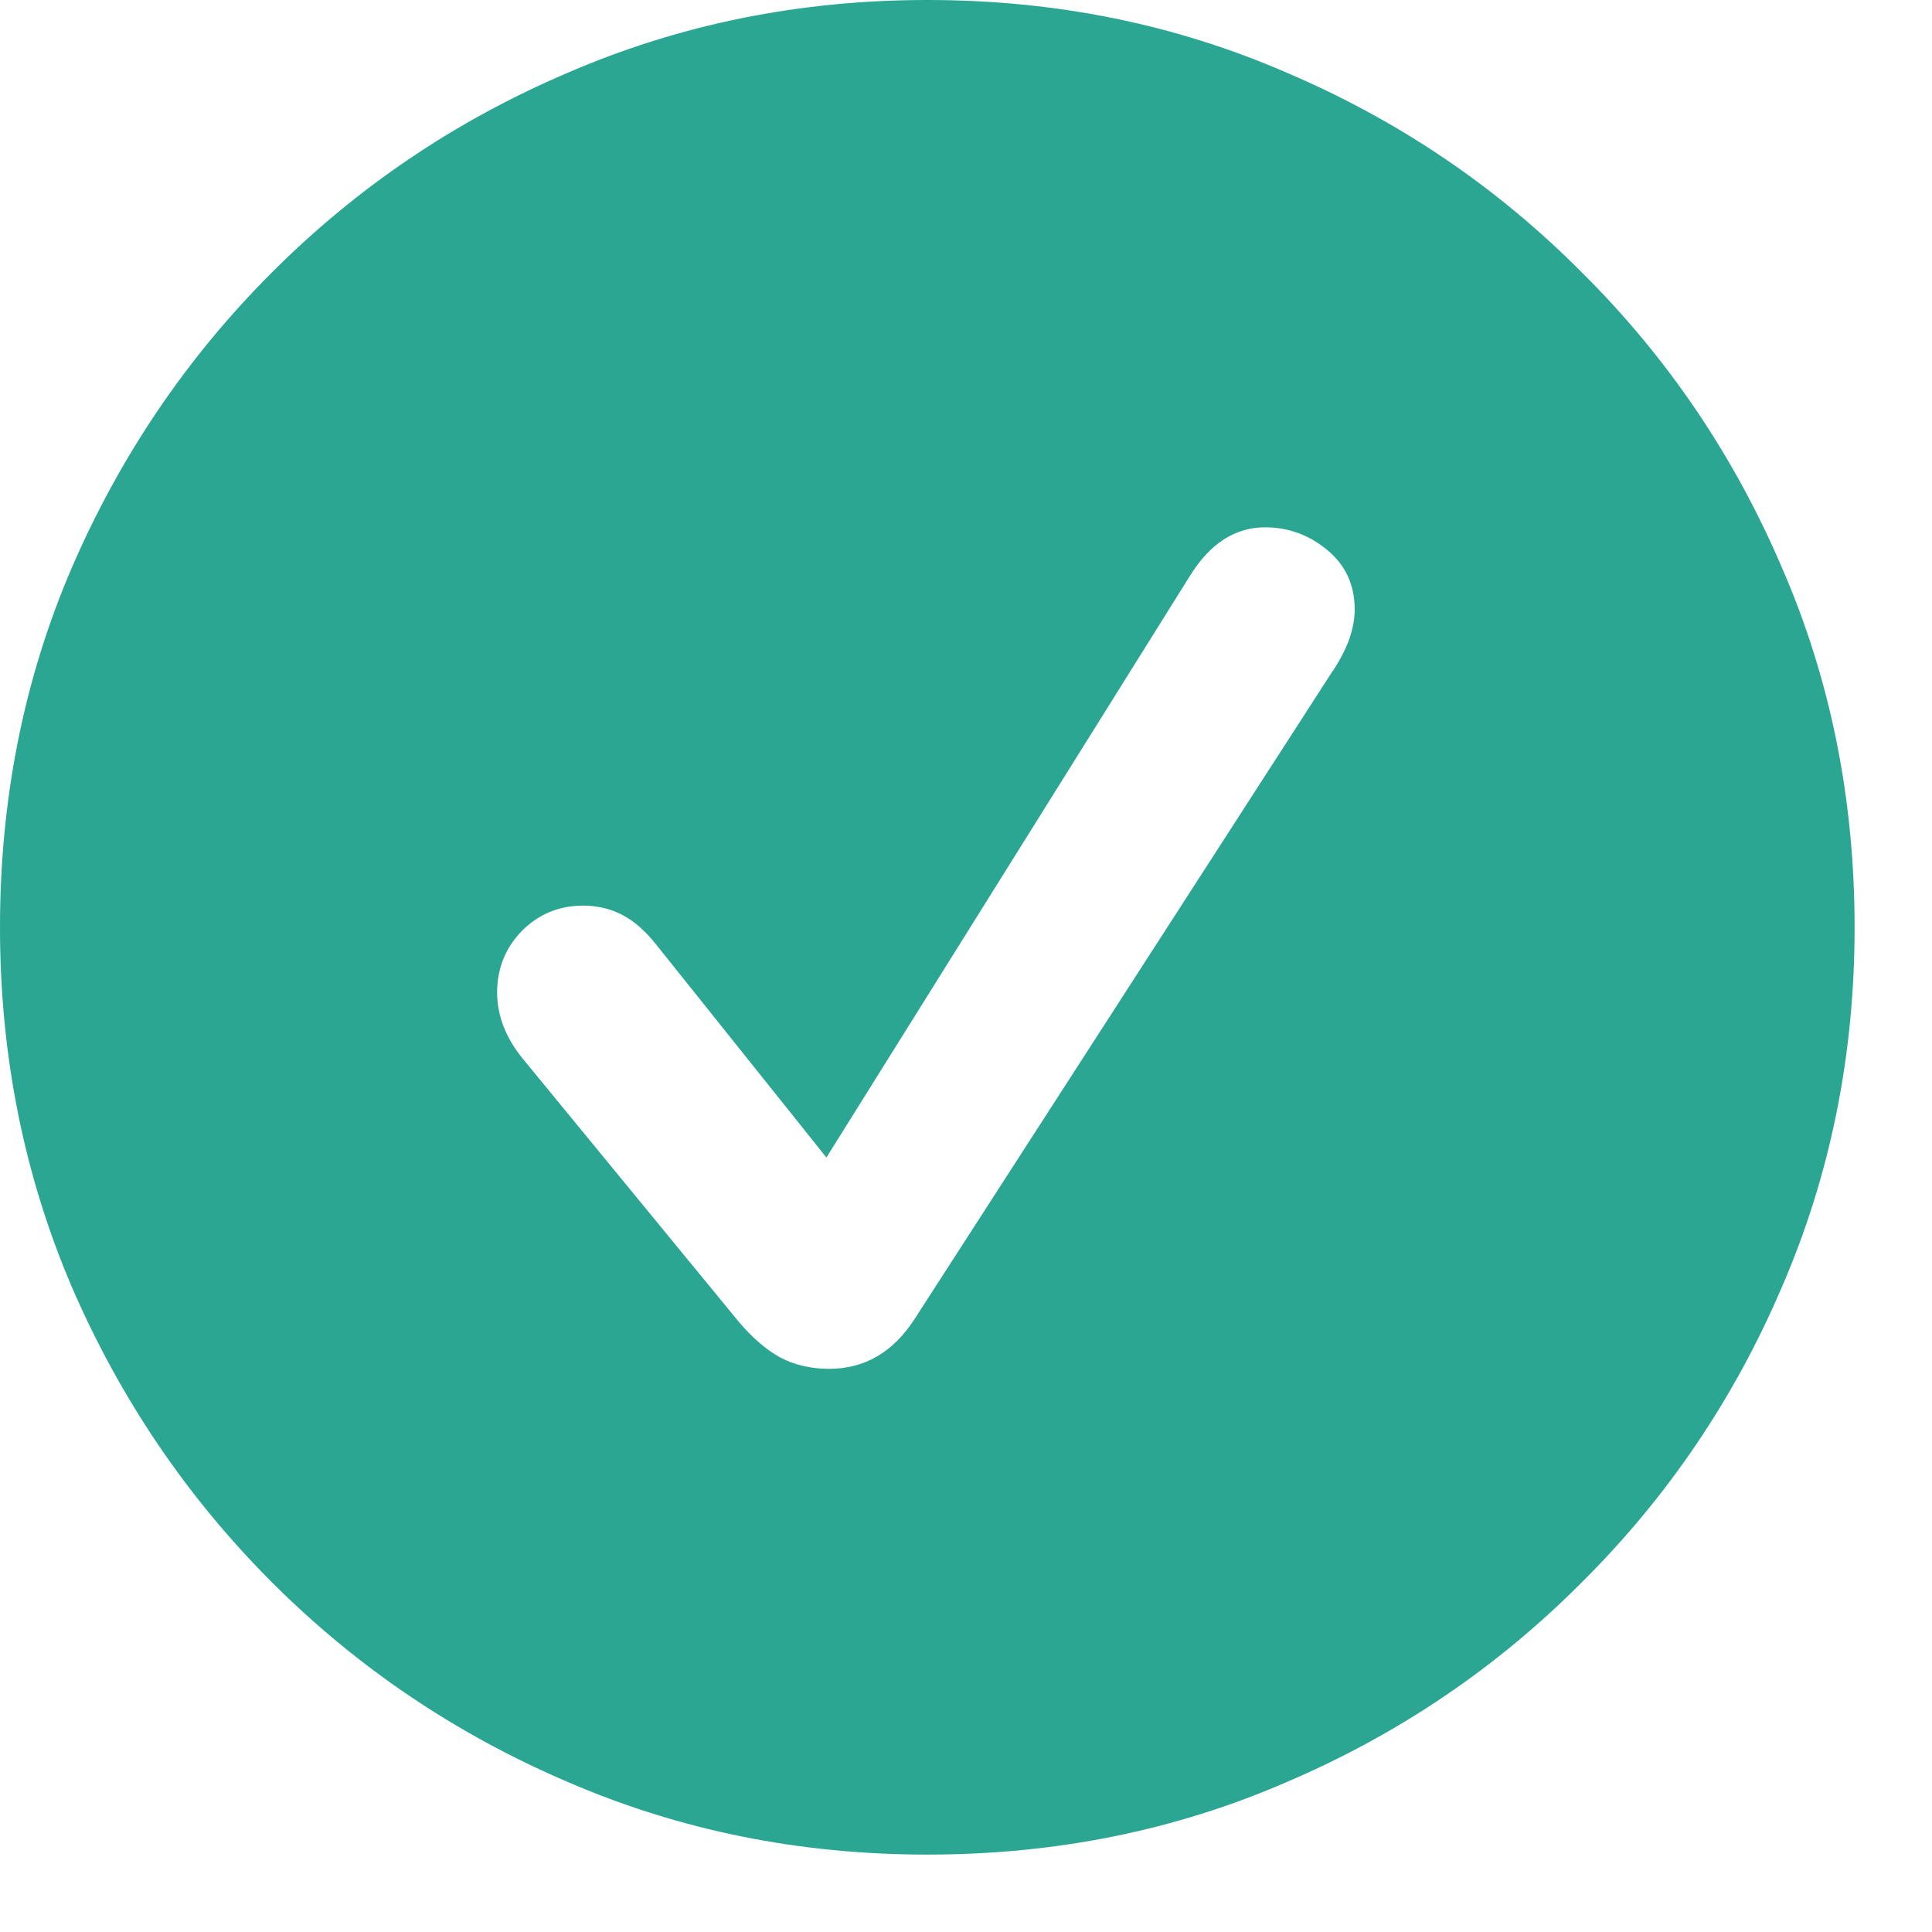
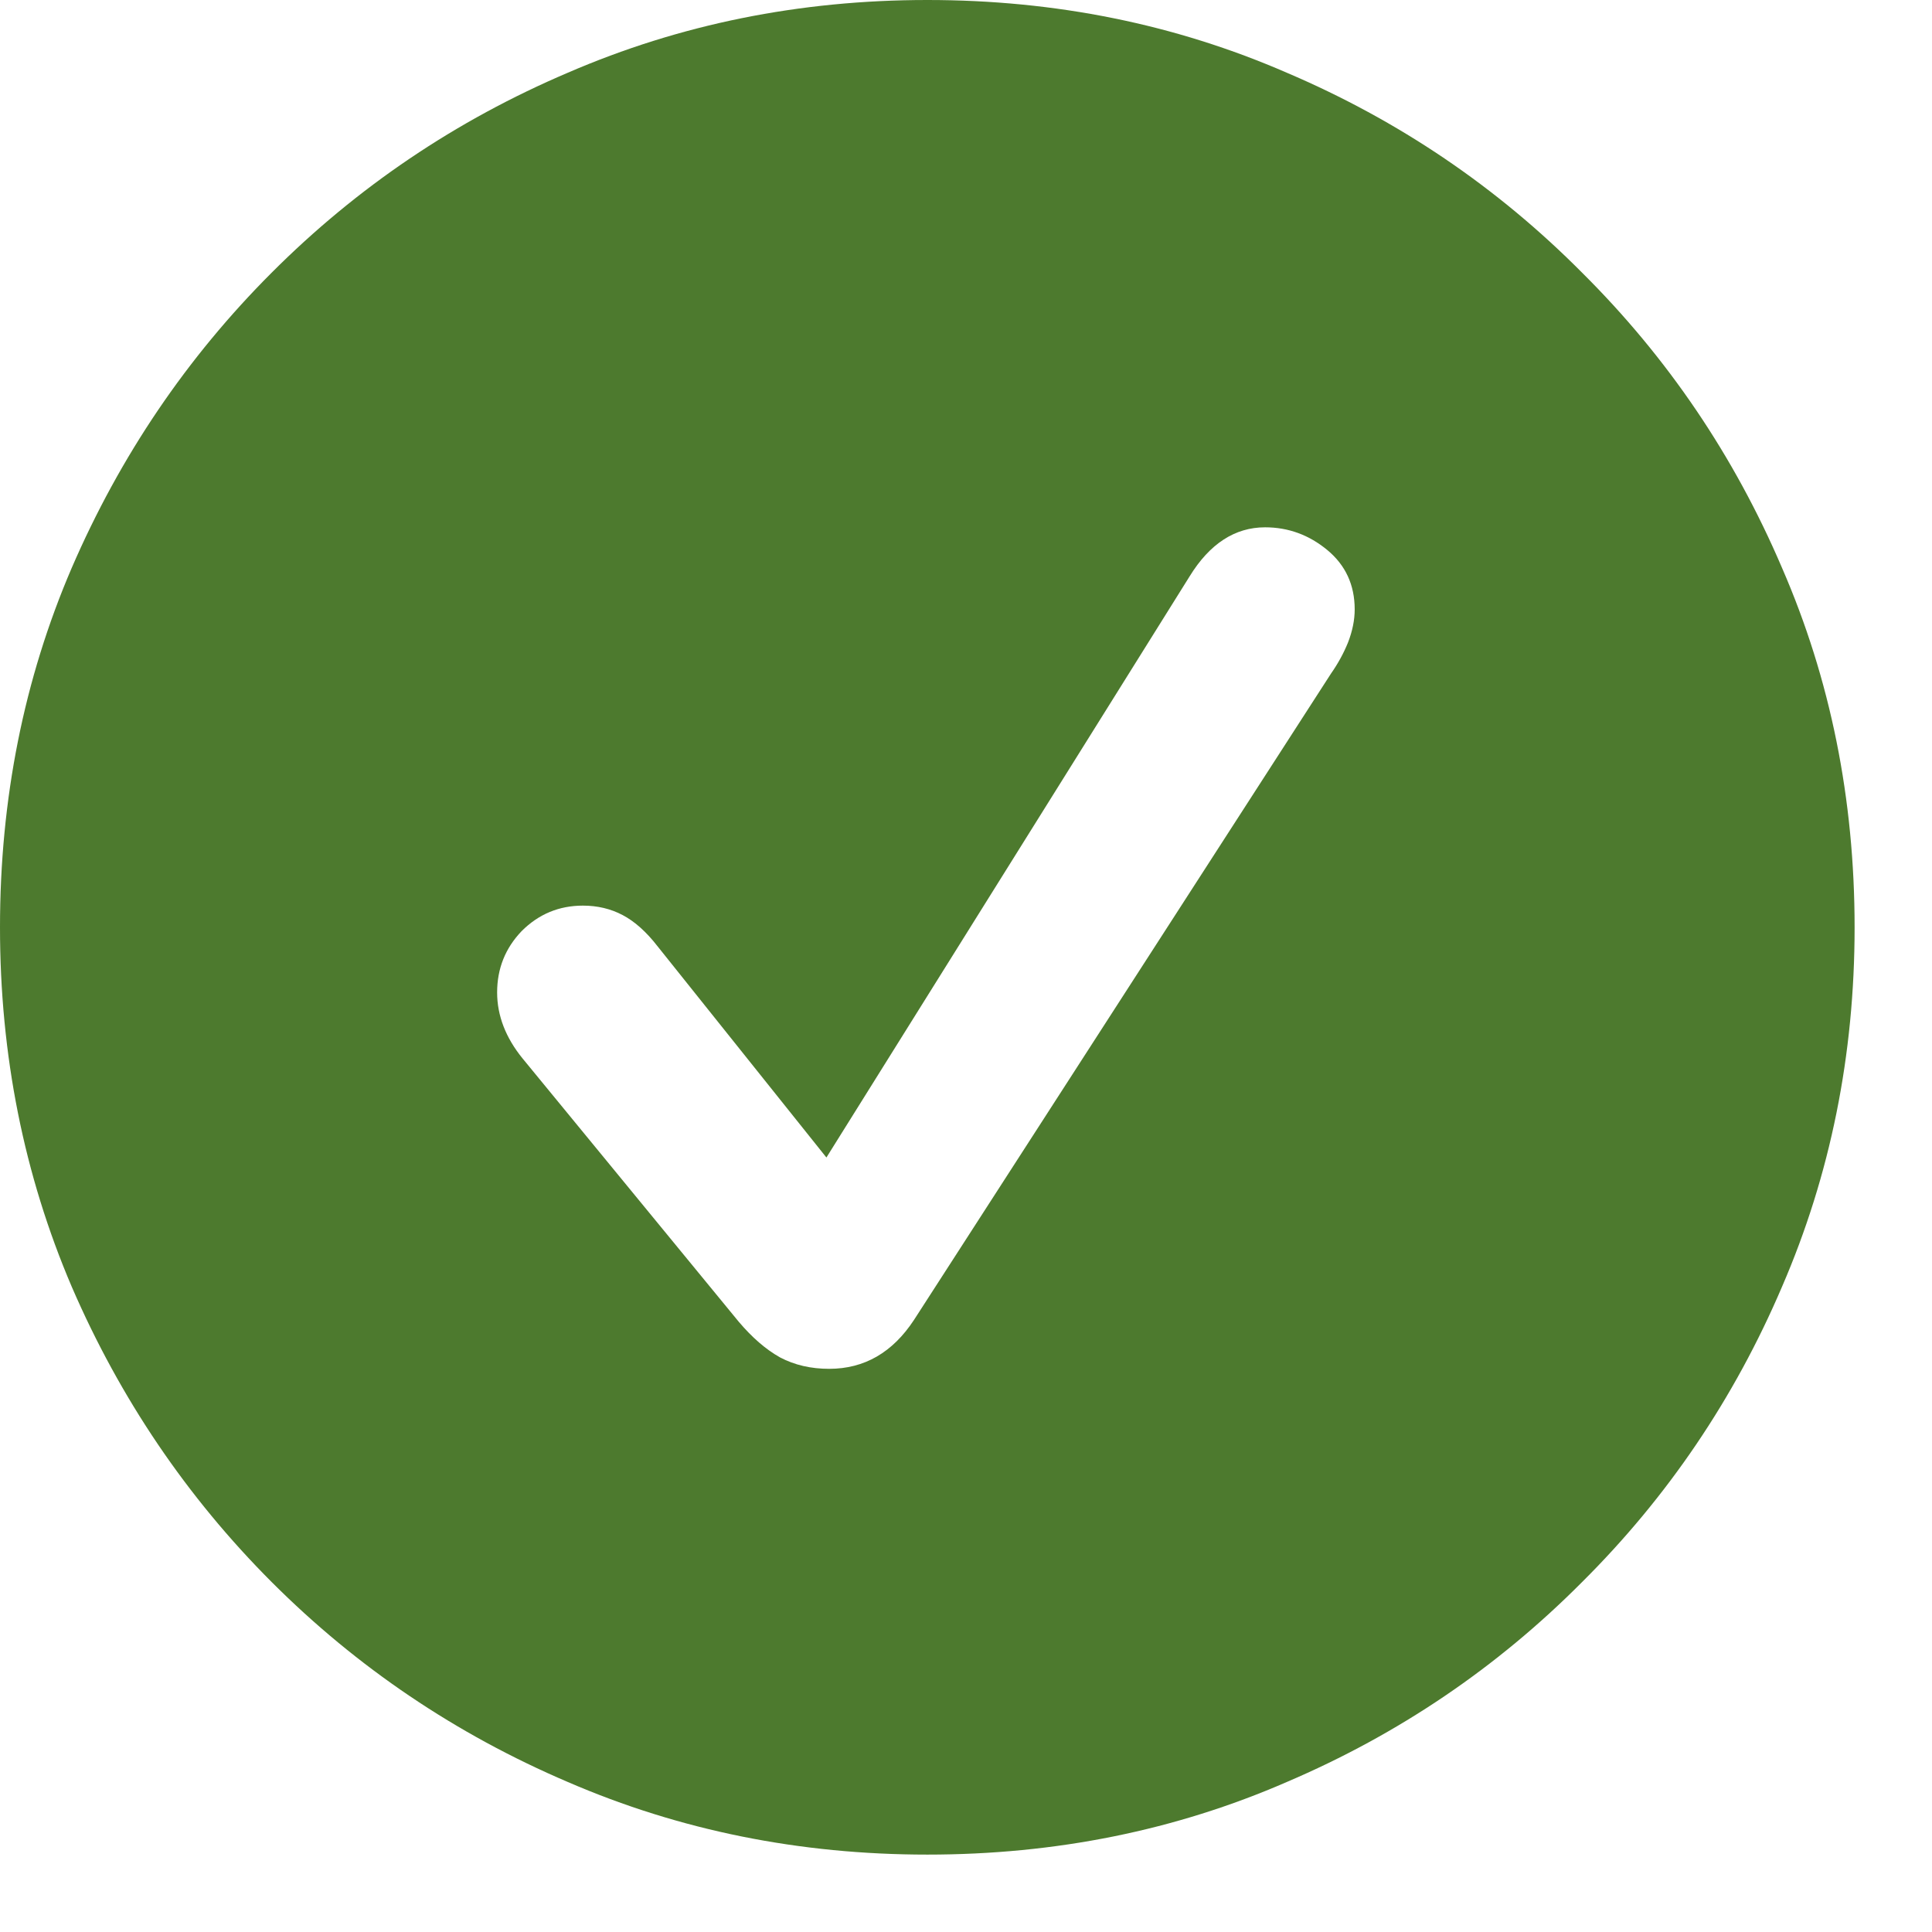
<svg xmlns="http://www.w3.org/2000/svg" width="16" height="16" viewBox="0 0 16 16" fill="none">
-   <path d="M7.68 15.359C6.622 15.359 5.63 15.159 4.703 14.758C3.776 14.362 2.958 13.81 2.25 13.102C1.547 12.398 0.995 11.583 0.594 10.656C0.198 9.729 0 8.737 0 7.68C0 6.617 0.198 5.625 0.594 4.703C0.995 3.776 1.547 2.961 2.25 2.258C2.958 1.549 3.776 0.997 4.703 0.602C5.63 0.201 6.622 0 7.68 0C8.742 0 9.734 0.201 10.656 0.602C11.583 0.997 12.398 1.549 13.102 2.258C13.81 2.961 14.362 3.776 14.758 4.703C15.159 5.625 15.359 6.617 15.359 7.68C15.359 8.737 15.159 9.729 14.758 10.656C14.362 11.583 13.81 12.398 13.102 13.102C12.398 13.81 11.583 14.362 10.656 14.758C9.734 15.159 8.742 15.359 7.68 15.359ZM6.867 11.336C7.159 11.336 7.393 11.2 7.57 10.93L11.023 5.578C11.081 5.495 11.128 5.409 11.164 5.32C11.2 5.227 11.219 5.135 11.219 5.047C11.219 4.844 11.143 4.68 10.992 4.555C10.841 4.43 10.669 4.367 10.477 4.367C10.227 4.367 10.018 4.503 9.852 4.773L6.844 9.586L5.445 7.836C5.352 7.716 5.255 7.63 5.156 7.578C5.057 7.526 4.948 7.5 4.828 7.5C4.63 7.5 4.461 7.57 4.32 7.711C4.185 7.852 4.117 8.021 4.117 8.219C4.117 8.411 4.188 8.594 4.328 8.766L6.117 10.945C6.227 11.075 6.341 11.175 6.461 11.242C6.581 11.305 6.716 11.336 6.867 11.336Z" fill="#2AA693" />
+   <path d="M7.68 15.359C6.622 15.359 5.63 15.159 4.703 14.758C3.776 14.362 2.958 13.81 2.25 13.102C1.547 12.398 0.995 11.583 0.594 10.656C0.198 9.729 0 8.737 0 7.68C0 6.617 0.198 5.625 0.594 4.703C0.995 3.776 1.547 2.961 2.25 2.258C2.958 1.549 3.776 0.997 4.703 0.602C5.63 0.201 6.622 0 7.68 0C8.742 0 9.734 0.201 10.656 0.602C11.583 0.997 12.398 1.549 13.102 2.258C13.81 2.961 14.362 3.776 14.758 4.703C15.159 5.625 15.359 6.617 15.359 7.68C15.359 8.737 15.159 9.729 14.758 10.656C14.362 11.583 13.81 12.398 13.102 13.102C12.398 13.81 11.583 14.362 10.656 14.758C9.734 15.159 8.742 15.359 7.68 15.359ZM6.867 11.336C7.159 11.336 7.393 11.2 7.57 10.93L11.023 5.578C11.081 5.495 11.128 5.409 11.164 5.32C11.2 5.227 11.219 5.135 11.219 5.047C11.219 4.844 11.143 4.68 10.992 4.555C10.841 4.43 10.669 4.367 10.477 4.367C10.227 4.367 10.018 4.503 9.852 4.773L6.844 9.586L5.445 7.836C5.352 7.716 5.255 7.63 5.156 7.578C5.057 7.526 4.948 7.5 4.828 7.5C4.63 7.5 4.461 7.57 4.32 7.711C4.185 7.852 4.117 8.021 4.117 8.219C4.117 8.411 4.188 8.594 4.328 8.766L6.117 10.945C6.227 11.075 6.341 11.175 6.461 11.242C6.581 11.305 6.716 11.336 6.867 11.336Z" fill="#4D7A2E" />
</svg>
